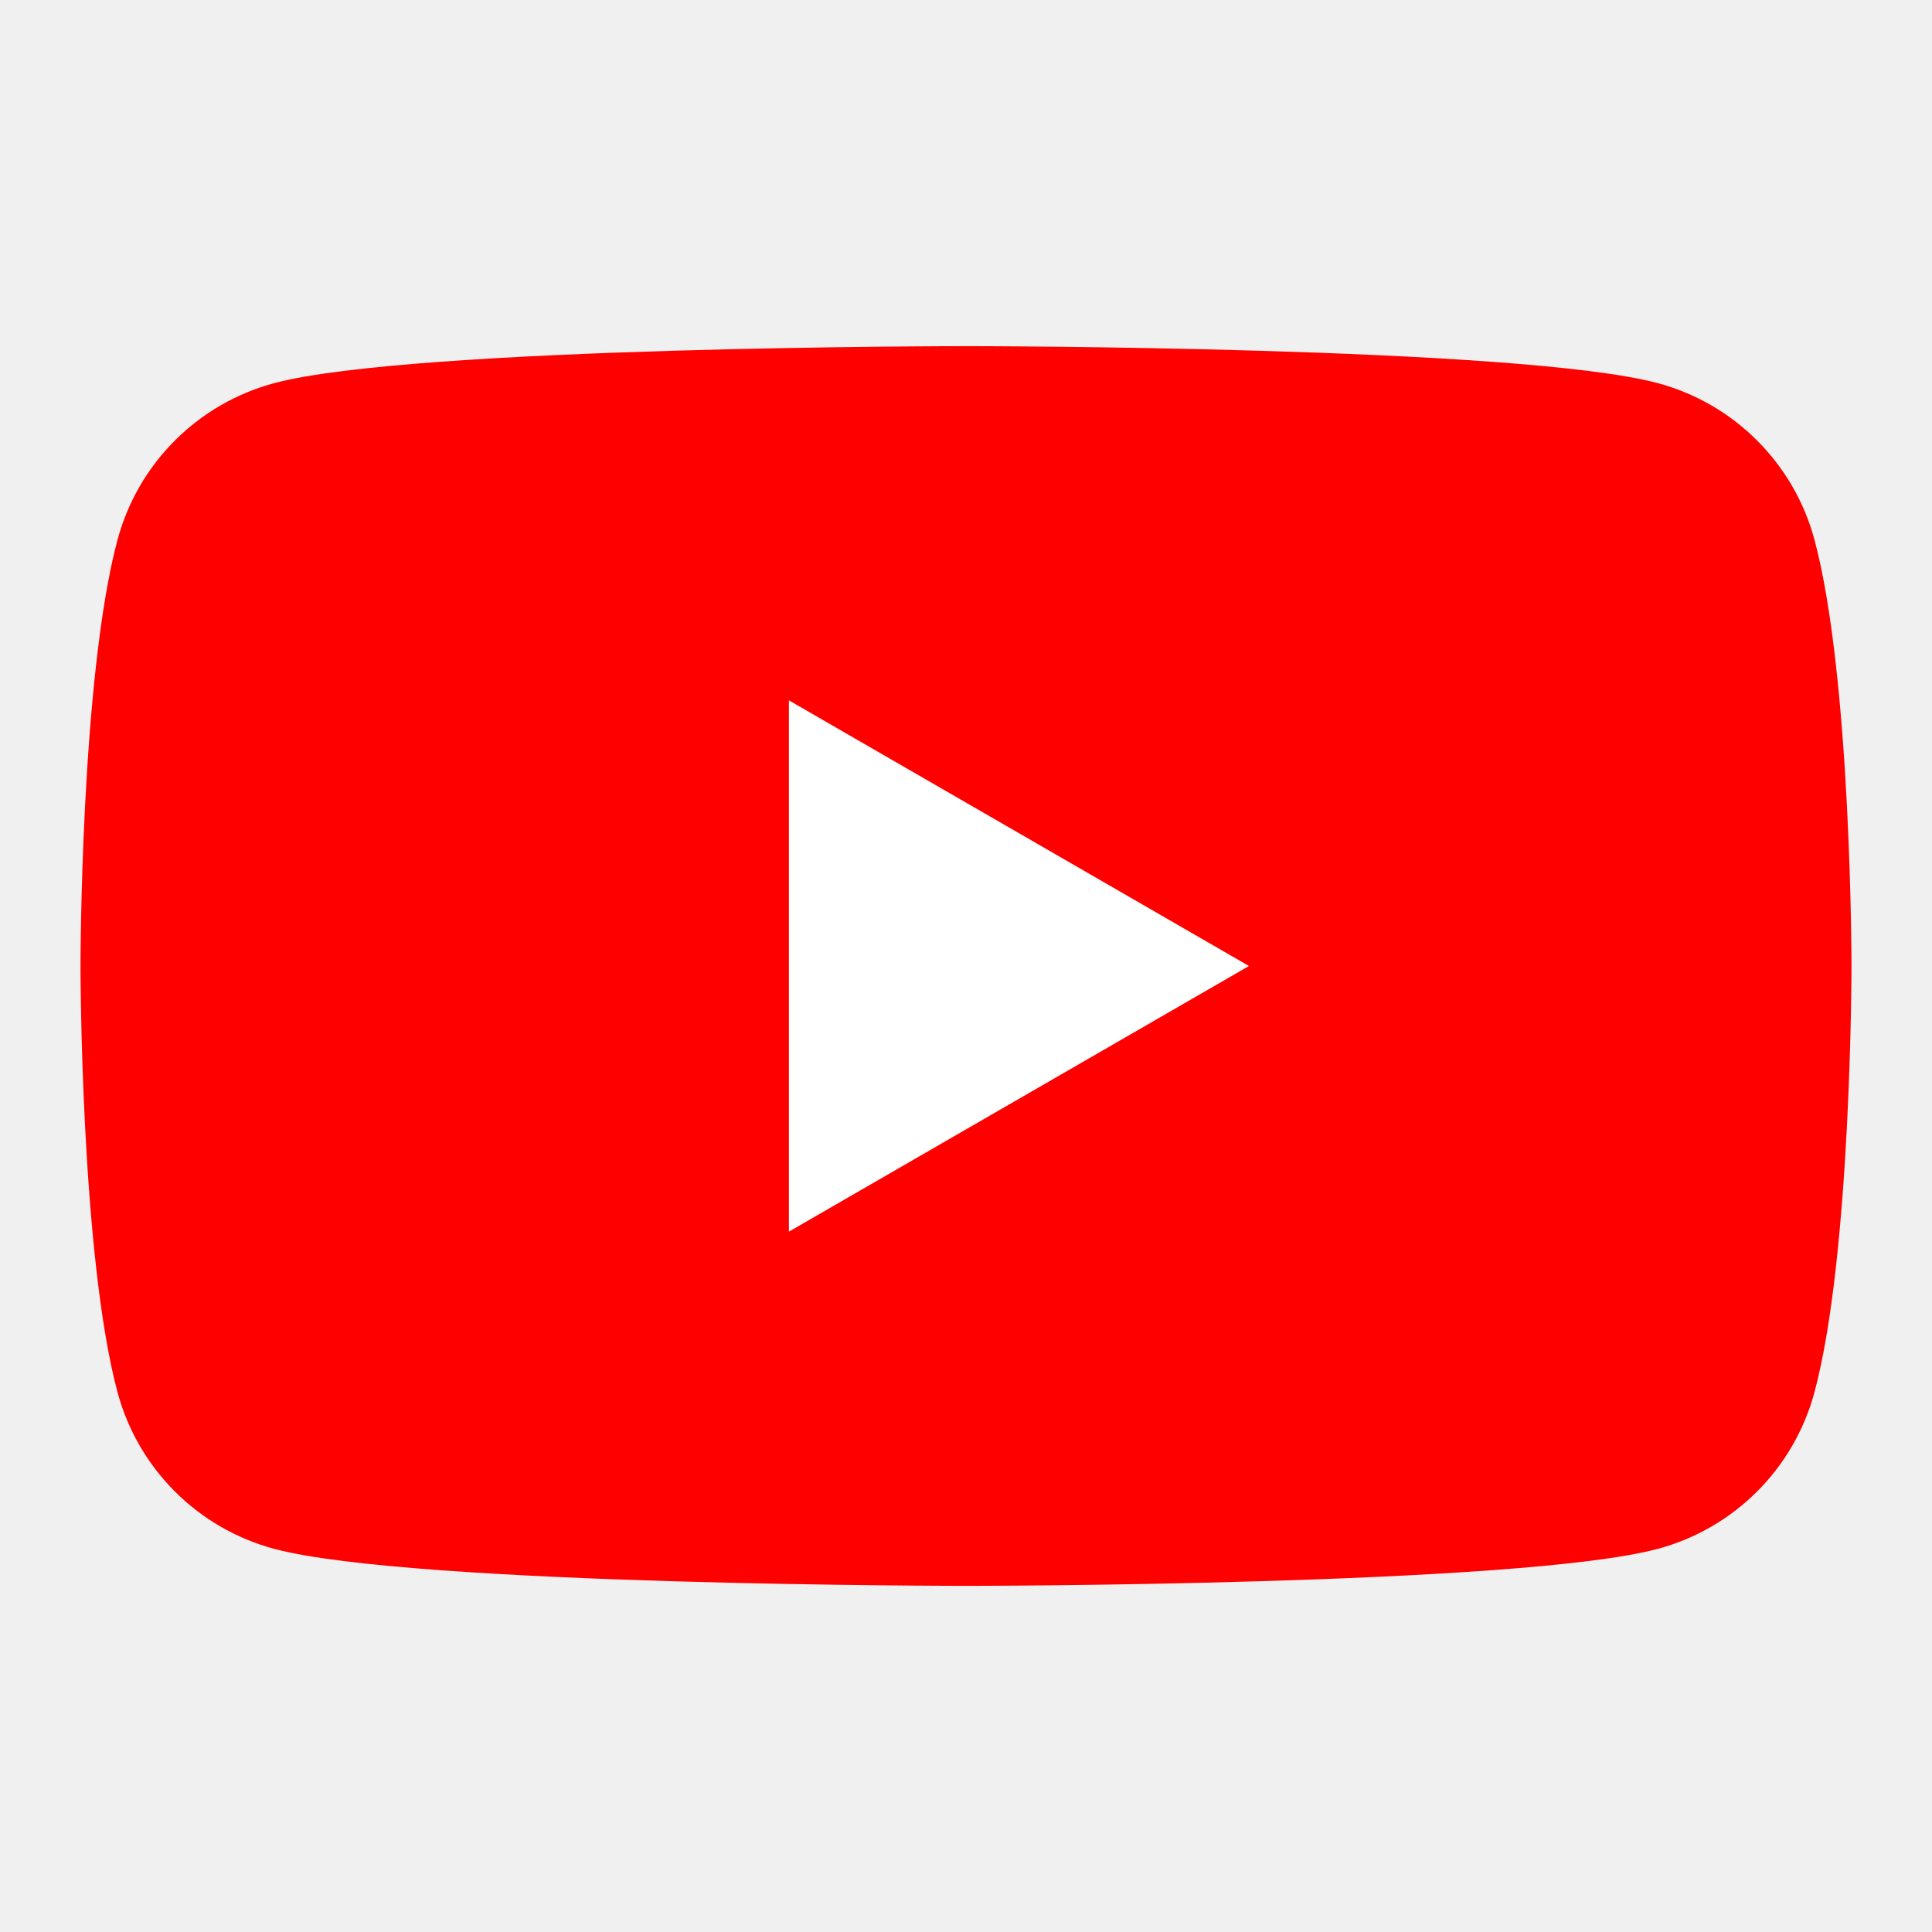
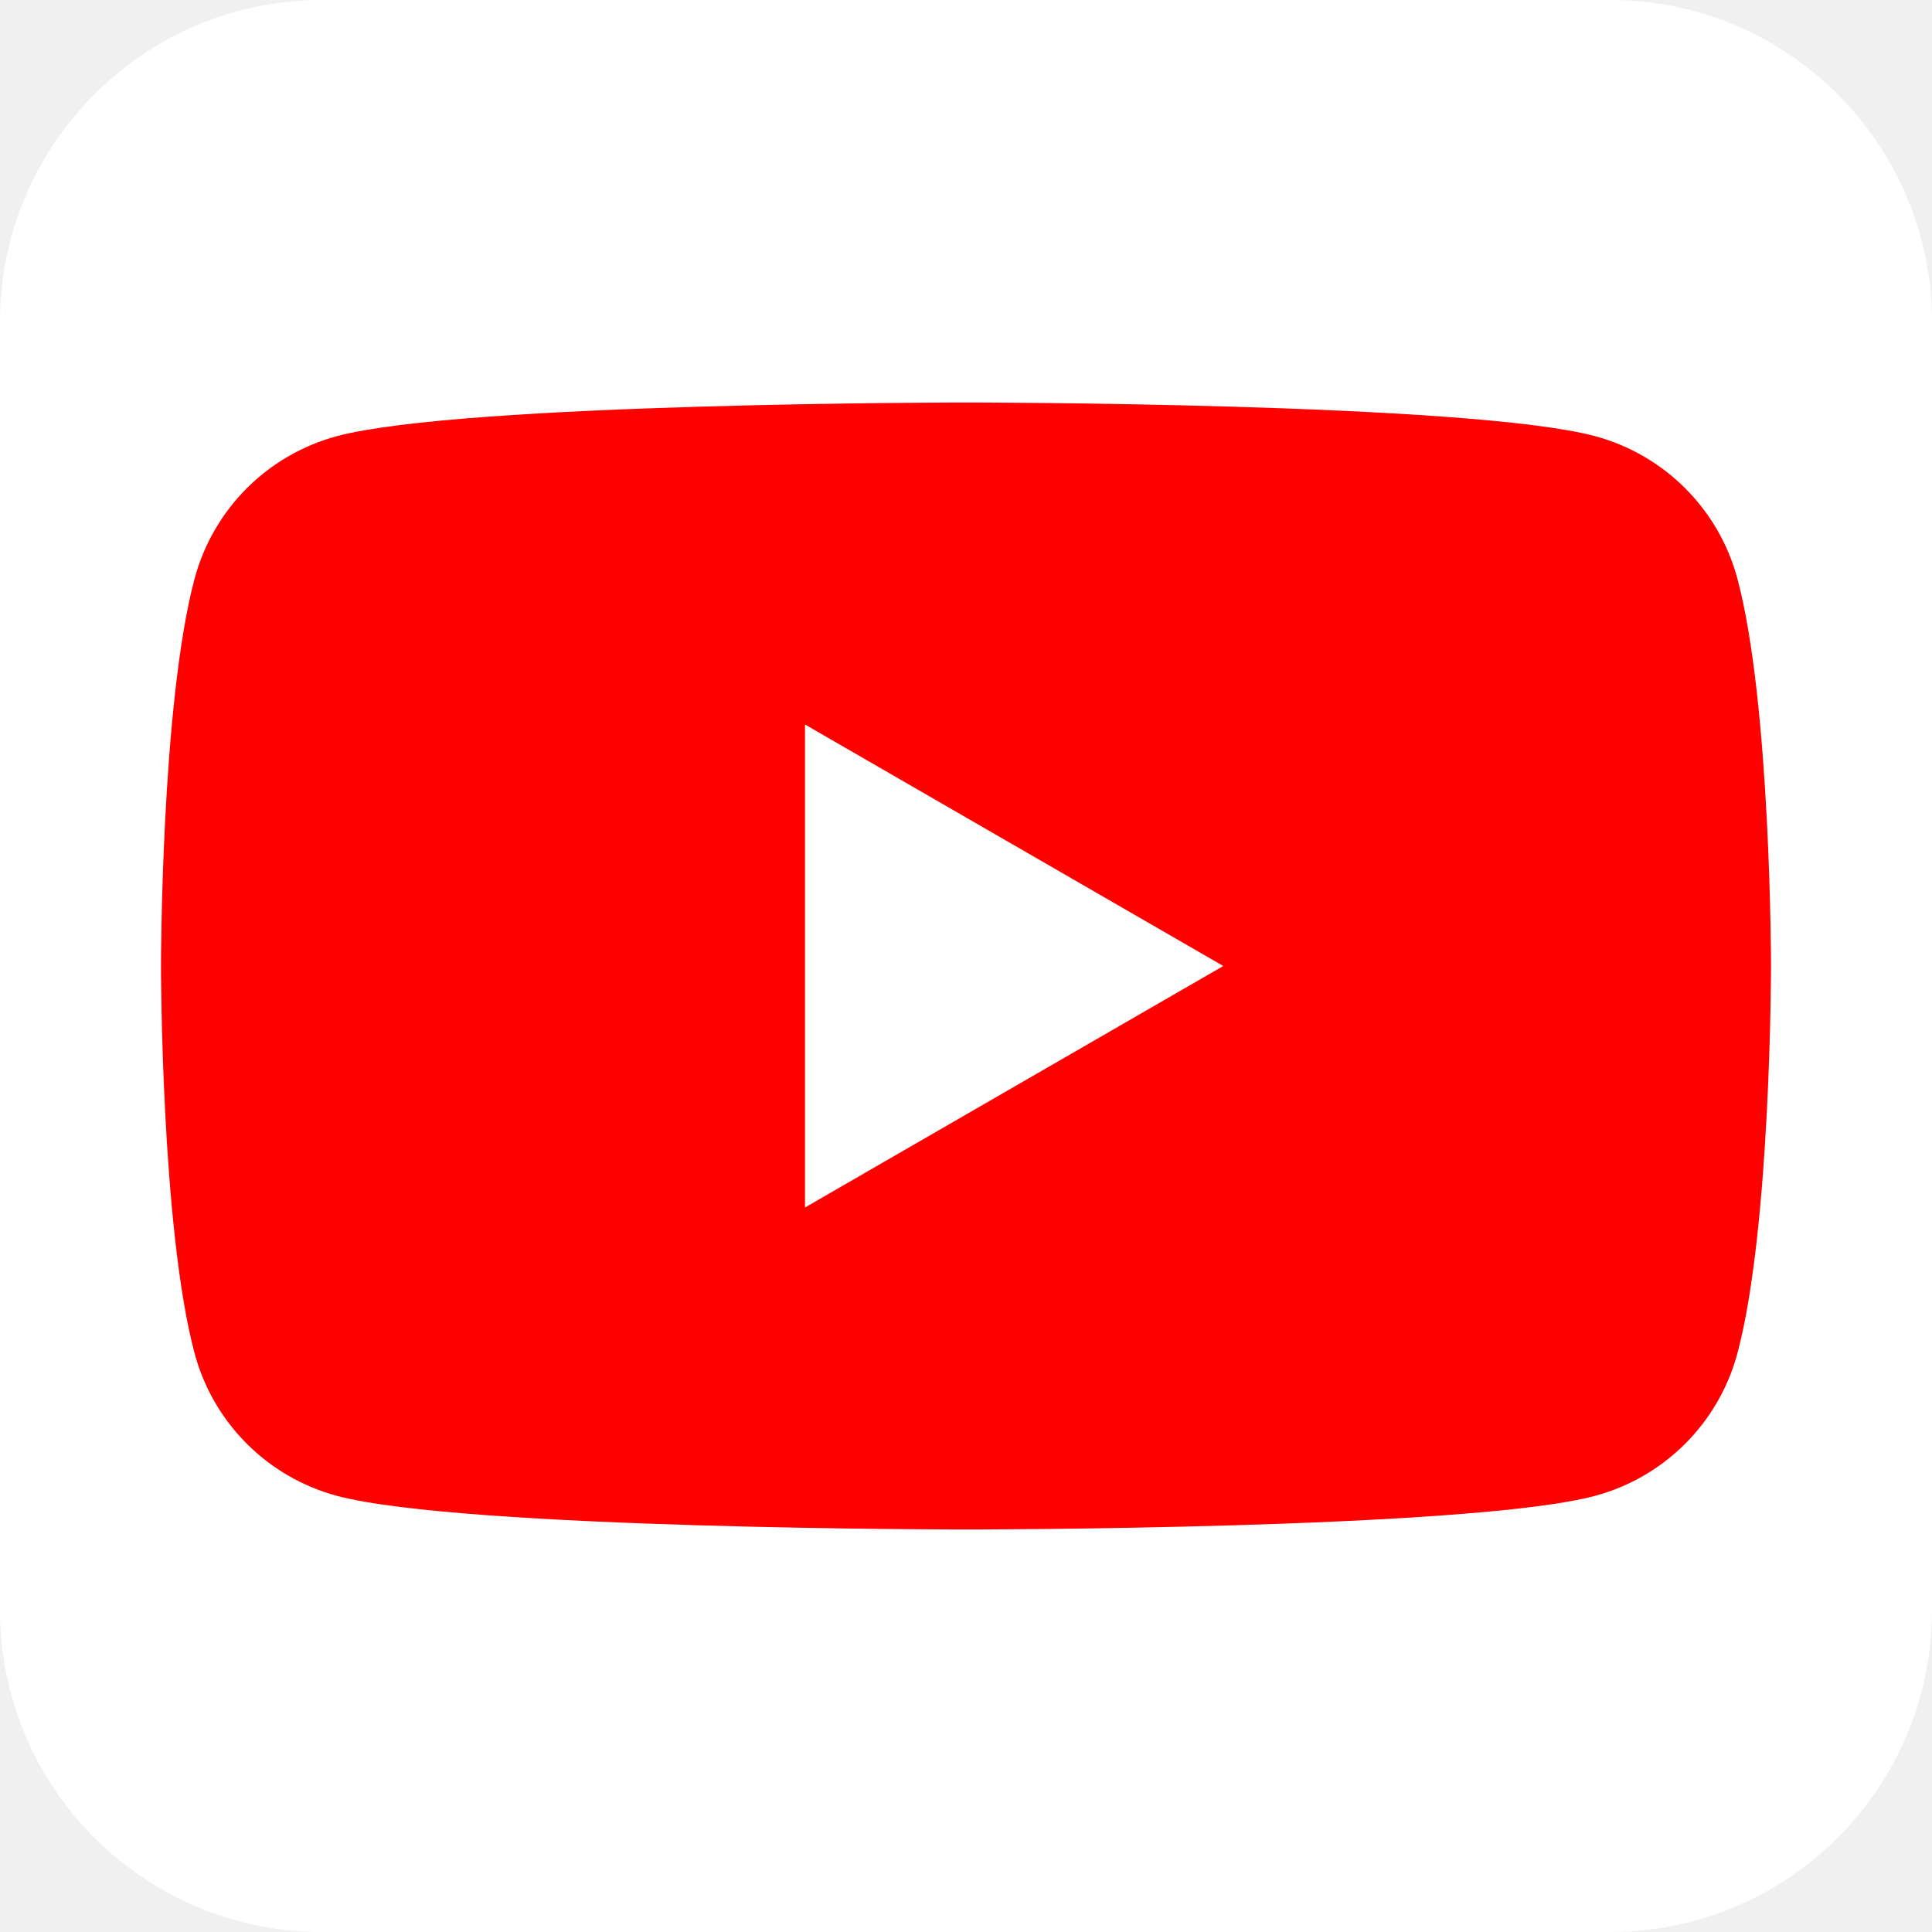
<svg xmlns="http://www.w3.org/2000/svg" width="48" height="48" viewBox="0 0 48 48">
-   <path fill="red" d="M45.08 13.41a5.51 5.51 0 00-3.89-3.89C37.76 8.6 24 8.6 24 8.6s-13.76 0-17.19.92a5.51 5.51 0 00-3.89 3.89C2 16.84 2 24 2 24s0 7.16.92 10.59a5.51 5.51 0 003.89 3.89c3.43.92 17.19.92 17.19.92s13.759 0 17.19-.92a5.511 5.511 0 003.89-3.89C46 31.16 46 24 46 24s0-7.16-.92-10.59z" />
-   <path fill="#fff" d="M19.6 30.6L31.03 24 19.6 17.4v13.2z" />
+   <rect width="48" height="48" fill="#fff" rx="8" />
+   <path fill="red" d="M43.164 14.372a5.01 5.01 0 00-3.537-3.536C36.508 10 24 10 24 10s-12.508 0-15.628.836a5.01 5.01 0 00-3.536 3.536C4 17.492 4 24 4 24s0 6.509.836 9.628a5.01 5.01 0 003.536 3.536C11.492 38 24 38 24 38s12.508 0 15.627-.836a5.01 5.01 0 003.537-3.536C44 30.508 44 24 44 24s0-6.508-.836-9.628" />
+   <path fill="#fff" d="M20 30l10.392-6L20 18v12z" />
</svg>
